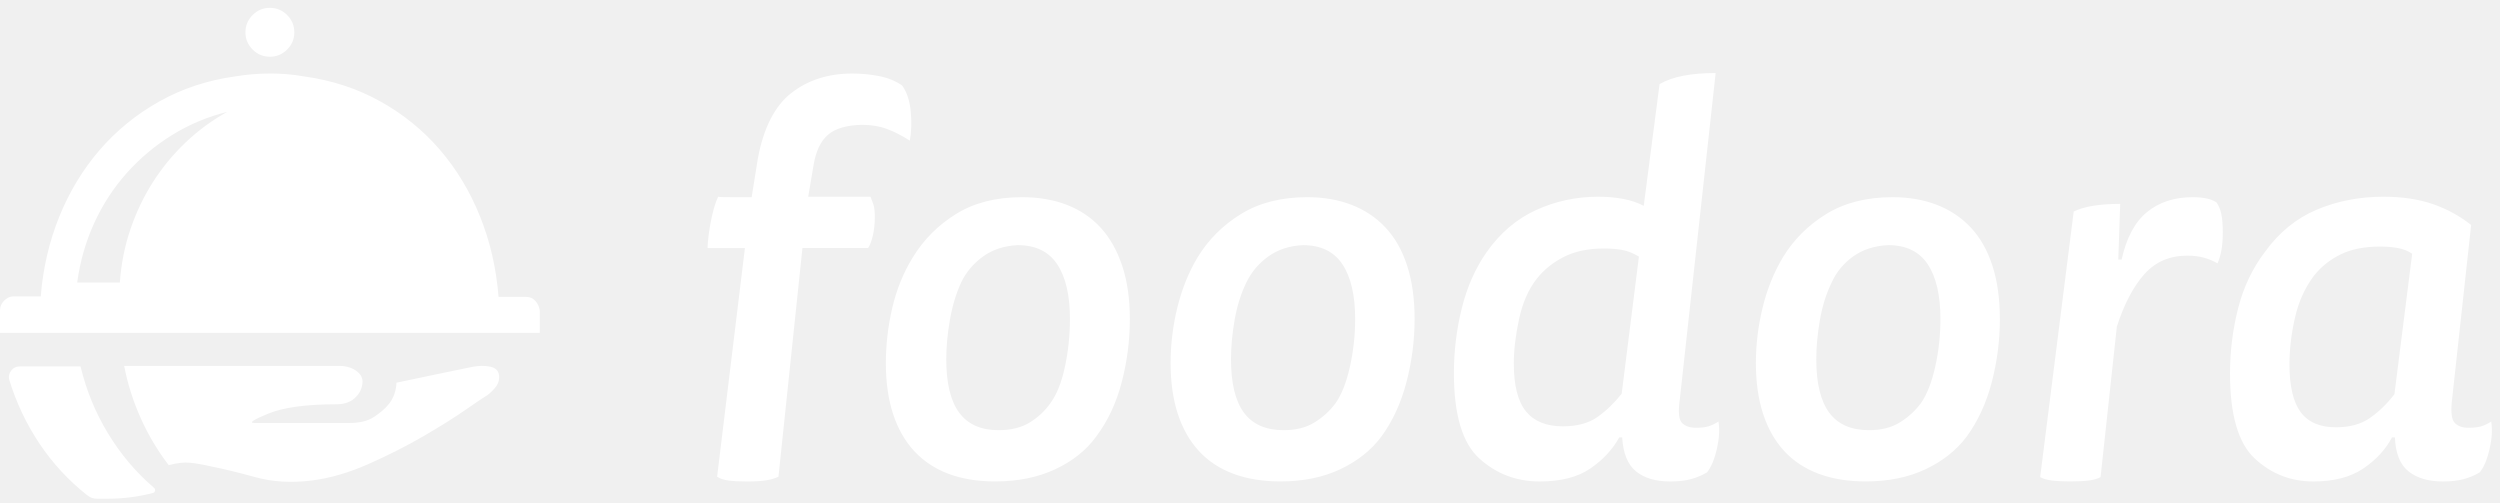
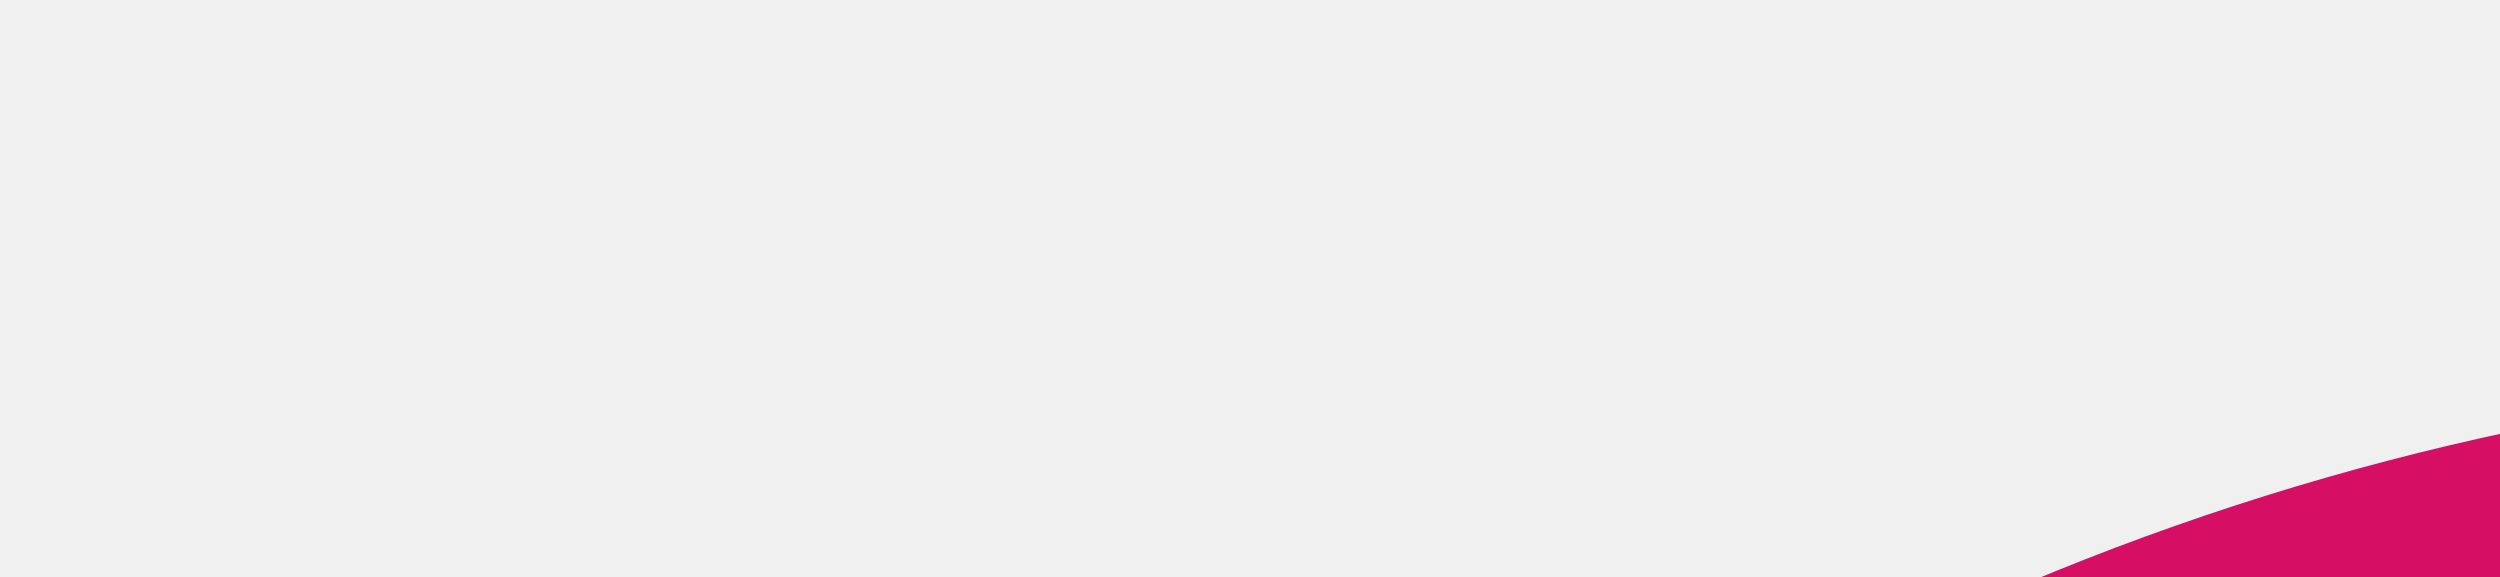
- <svg xmlns="http://www.w3.org/2000/svg" width="219" height="44" viewBox="0 0 219 44">
-   <path d="M25.783 2.83c0 .587-.21 1.09-.63 1.51-.42.42-.924.63-1.51.63-.59 0-1.093-.21-1.513-.63-.42-.42-.63-.923-.63-1.51 0-.59.21-1.093.63-1.513.42-.42.924-.63 1.512-.63.587 0 1.09.21 1.51.63.42.42.63.924.63 1.512zm20.324 23.18c.308 0 .567.11.777.335.21.224.343.504.4.84v1.973H0v-1.973c0-.308.112-.58.336-.82.224-.237.476-.37.756-.398H3.57c.195-2.464.734-4.787 1.616-6.97.882-2.185 2.058-4.13 3.527-5.838 1.47-1.71 3.213-3.13 5.228-4.263 2.017-1.134 4.243-1.87 6.678-2.205.504-.084 1.015-.147 1.533-.19.52-.04 1.044-.062 1.576-.062.475 0 .958.02 1.448.063.49.042.973.105 1.45.19 2.435.335 4.66 1.063 6.676 2.183 2.015 1.12 3.758 2.533 5.228 4.24 1.47 1.71 2.645 3.66 3.527 5.86.882 2.197 1.42 4.54 1.617 7.033h2.435zM19.904 9.8c-1.707.42-3.31 1.092-4.808 2.015-1.498.924-2.827 2.037-3.99 3.34-1.16 1.3-2.113 2.763-2.855 4.387-.74 1.624-1.237 3.36-1.49 5.207H10.5c.112-1.625.42-3.178.924-4.662s1.162-2.863 1.974-4.136c.81-1.274 1.77-2.436 2.876-3.486 1.106-1.05 2.317-1.938 3.632-2.666zm21.458 22.34c.588-.112 1.113-.12 1.575-.02.462.097.72.342.777.734.056.42-.07.804-.378 1.154-.308.35-.588.595-.84.735-.112.056-.672.434-1.68 1.134-1.007.7-2.246 1.477-3.716 2.33-1.47.854-3.072 1.666-4.808 2.436-1.736.77-3.4 1.253-4.997 1.45-1.764.223-3.408.125-4.934-.295-1.525-.42-2.792-.728-3.8-.924-.727-.168-1.357-.28-1.89-.336-.53-.056-1.16.014-1.89.21-.95-1.232-1.762-2.59-2.434-4.073-.672-1.484-1.162-3.024-1.47-4.62h18.938c.252 0 .51.043.777.127s.484.196.652.336c.392.28.56.643.504 1.09-.056.45-.238.827-.546 1.135-.196.224-.44.392-.735.504-.294.112-.623.168-.986.168-2.66 0-4.656.273-5.985.82-1.33.545-1.73.818-1.197.818h8.314c.896 0 1.61-.175 2.142-.525.532-.35.938-.693 1.218-1.03.252-.28.44-.6.567-.965.125-.364.188-.7.188-1.008.895-.196 2.057-.44 3.485-.734 1.428-.293 2.477-.51 3.15-.65zm-34.307-.042c.504 2.1 1.308 4.06 2.414 5.88 1.105 1.818 2.442 3.4 4.01 4.744.083.056.118.14.104.252-.014.112-.077.182-.188.21-.644.168-1.295.294-1.953.378-.658.084-1.337.126-2.037.126h-.882c-.196 0-.364-.028-.503-.084-.14-.056-.28-.14-.42-.252-1.623-1.288-3.01-2.793-4.157-4.515-1.147-1.72-2.03-3.59-2.645-5.606-.056-.28.007-.537.19-.775.18-.238.426-.357.734-.357h5.333zm58.79-14.824l.545-3.4c.504-2.688 1.483-4.6 2.94-5.733 1.455-1.133 3.232-1.7 5.332-1.7.812 0 1.603.077 2.373.23.77.155 1.434.428 1.994.82.42.588.67 1.358.755 2.31.084.952.056 1.79-.084 2.52-.7-.45-1.37-.792-2.014-1.03-.644-.237-1.372-.356-2.184-.356-1.344.028-2.338.322-2.98.88-.645.56-1.065 1.457-1.26 2.69l-.463 2.728h5.458c.056.14.133.343.23.61.1.265.148.65.148 1.154 0 .588-.056 1.127-.168 1.617-.112.49-.252.86-.42 1.113h-5.753l-2.1 20.03c-.28.14-.63.245-1.05.315-.42.07-.98.106-1.68.106s-1.252-.028-1.658-.084c-.406-.056-.735-.168-.987-.336l2.436-20.03H61.98c.028-.7.126-1.484.294-2.352.168-.868.378-1.582.63-2.142 0 .028.49.042 1.47.042h1.47zm33.13 10.666c0 1.876-.237 3.724-.713 5.543-.476 1.82-1.218 3.402-2.226 4.746-.868 1.202-2.064 2.16-3.59 2.875-1.526.714-3.283 1.07-5.27 1.07-1.54 0-2.905-.223-4.094-.67-1.19-.45-2.19-1.114-3.003-1.996-.813-.883-1.43-1.967-1.85-3.255-.418-1.288-.628-2.772-.628-4.45 0-1.625.19-3.242.566-4.85.378-1.61.973-3.074 1.785-4.39.952-1.567 2.22-2.84 3.8-3.82 1.582-.98 3.507-1.47 5.774-1.47 1.456 0 2.765.223 3.927.67 1.16.45 2.148 1.114 2.96 1.996.812.883 1.442 1.996 1.89 3.34.448 1.343.672 2.897.672 4.66zm-14.78-3.19c-.45.98-.778 2.078-.987 3.295-.21 1.218-.315 2.36-.315 3.423 0 2.1.378 3.66 1.133 4.682.756 1.022 1.904 1.533 3.444 1.533 1.092 0 2-.224 2.73-.672.727-.447 1.33-1.007 1.805-1.68.56-.755.987-1.82 1.28-3.19.295-1.372.442-2.772.442-4.2 0-2.07-.37-3.667-1.113-4.787-.742-1.12-1.897-1.68-3.465-1.68-1.176.057-2.184.386-3.024.987-.84.602-1.484 1.365-1.932 2.29zm39.724 3.19c0 1.876-.24 3.724-.715 5.543-.476 1.82-1.204 3.402-2.184 4.746-.894 1.202-2.098 2.16-3.61 2.875-1.512.714-3.26 1.07-5.25 1.07-1.54 0-2.91-.223-4.114-.67-1.204-.45-2.212-1.114-3.024-1.996-.81-.883-1.427-1.967-1.847-3.255-.42-1.288-.63-2.772-.63-4.45 0-1.625.196-3.242.588-4.85.392-1.61.98-3.074 1.763-4.39.952-1.567 2.226-2.84 3.822-3.82 1.595-.98 3.527-1.47 5.795-1.47 1.427 0 2.722.223 3.884.67 1.162.45 2.156 1.114 2.98 1.996.827.883 1.457 1.996 1.89 3.34.435 1.343.652 2.897.652 4.66zm-14.74-3.19c-.476.98-.82 2.078-1.03 3.295-.21 1.218-.314 2.36-.314 3.423 0 2.1.378 3.66 1.134 4.682.756 1.022 1.917 1.533 3.485 1.533 1.064 0 1.96-.224 2.688-.672.727-.447 1.343-1.007 1.847-1.68.532-.755.952-1.82 1.26-3.19.308-1.372.462-2.772.462-4.2 0-2.07-.37-3.667-1.113-4.787s-1.898-1.68-3.465-1.68c-1.176.057-2.184.386-3.024.987-.84.602-1.482 1.365-1.93 2.29zm37.96 10.33c-.14 1.035-.07 1.693.21 1.973s.686.42 1.218.42c.448 0 .812-.042 1.092-.126.28-.084.574-.224.882-.42.112.7.063 1.504-.147 2.414-.21.91-.497 1.59-.86 2.038-.42.252-.883.448-1.387.588-.503.14-1.12.21-1.847.21-1.26 0-2.253-.294-2.98-.882-.73-.588-1.134-1.582-1.218-2.98l-.252-.002c-.588 1.064-1.435 1.974-2.54 2.73-1.107.756-2.583 1.134-4.43 1.134-2.045 0-3.808-.672-5.292-2.016-1.484-1.344-2.226-3.835-2.226-7.474 0-1.932.23-3.83.693-5.69.462-1.862 1.183-3.493 2.163-4.892 1.176-1.68 2.617-2.912 4.325-3.696 1.708-.784 3.527-1.176 5.46-1.176.783 0 1.51.063 2.183.19.67.125 1.273.328 1.805.608l1.387-10.666c.588-.336 1.288-.58 2.1-.735.81-.155 1.75-.232 2.813-.232l-3.15 28.68zm-3.57-12.6c-.503-.306-.993-.502-1.468-.586-.476-.084-1.008-.126-1.596-.126-1.372 0-2.54.245-3.506.734-.966.49-1.757 1.127-2.373 1.91-.728.925-1.246 2.1-1.554 3.528-.308 1.428-.462 2.73-.462 3.906 0 1.93.358 3.33 1.072 4.2.714.867 1.785 1.3 3.213 1.3 1.26 0 2.274-.272 3.044-.818.77-.546 1.476-1.225 2.12-2.037l1.51-12.01zm31.62 5.46c0 1.876-.237 3.724-.712 5.543-.476 1.82-1.204 3.402-2.184 4.746-.896 1.202-2.1 2.16-3.61 2.875-1.513.714-3.263 1.07-5.25 1.07-1.54 0-2.912-.223-4.116-.67-1.203-.45-2.21-1.114-3.023-1.996-.812-.883-1.428-1.967-1.848-3.255-.42-1.288-.63-2.772-.63-4.45 0-1.625.196-3.242.588-4.85.392-1.61.98-3.074 1.764-4.39.95-1.567 2.225-2.84 3.82-3.82 1.596-.98 3.528-1.47 5.795-1.47 1.428 0 2.723.223 3.884.67 1.16.45 2.155 1.114 2.98 1.996.827.883 1.457 1.996 1.89 3.34.434 1.343.65 2.897.65 4.66zm-14.738-3.19c-.476.98-.82 2.078-1.03 3.295-.21 1.218-.314 2.36-.314 3.423 0 2.1.378 3.66 1.134 4.682.756 1.022 1.918 1.533 3.486 1.533 1.063 0 1.96-.224 2.687-.672.728-.447 1.344-1.007 1.848-1.68.532-.755.952-1.82 1.26-3.19.307-1.372.46-2.772.46-4.2 0-2.07-.37-3.667-1.11-4.787-.743-1.12-1.898-1.68-3.466-1.68-1.204.057-2.225.386-3.065.987-.84.602-1.47 1.365-1.89 2.29zm25.11-2.017h.295c.42-1.903 1.162-3.29 2.226-4.157 1.064-.868 2.394-1.302 3.99-1.302.447 0 .846.035 1.196.105.35.07.65.188.902.356.196.28.336.623.42 1.03.084.405.126.93.126 1.574s-.042 1.183-.126 1.617c-.084.433-.196.804-.336 1.112-.336-.197-.72-.358-1.155-.484-.433-.126-.93-.19-1.49-.19-1.54 0-2.792.54-3.758 1.618-.966 1.078-1.77 2.61-2.415 4.598l-1.427 13.186c-.252.14-.588.238-1.008.294-.42.056-.966.084-1.638.084-.672 0-1.218-.028-1.637-.084-.42-.056-.756-.154-1.008-.294l2.938-23.264c.448-.224 1.015-.392 1.7-.504.687-.112 1.478-.168 2.373-.168l-.167 4.87zM214.79 35.08c-.112 1.035-.028 1.693.252 1.973s.672.42 1.176.42c.476 0 .854-.042 1.134-.126.28-.084.573-.224.88-.42.113.7.064 1.504-.146 2.414-.21.91-.496 1.59-.86 2.038-.42.252-.882.448-1.386.588-.504.14-1.12.21-1.848.21-1.26 0-2.26-.294-3.002-.882-.742-.588-1.14-1.582-1.197-2.98l-.252-.002c-.56 1.064-1.4 1.974-2.52 2.73-1.118.756-2.574 1.134-4.366 1.134-1.987 0-3.702-.672-5.144-2.016-1.44-1.344-2.162-3.82-2.162-7.432 0-1.96.238-3.87.714-5.732.475-1.862 1.26-3.507 2.35-4.934 1.233-1.708 2.745-2.94 4.536-3.696 1.792-.756 3.738-1.134 5.837-1.134 1.652 0 3.1.217 4.346.65 1.247.435 2.36 1.044 3.34 1.828l-1.68 15.37zm-3.485-12.85c-.364-.252-.784-.42-1.26-.504-.476-.084-.994-.126-1.554-.126-1.37 0-2.525.23-3.463.692-.938.462-1.715 1.085-2.33 1.87-.785 1.035-1.337 2.26-1.66 3.673-.32 1.414-.482 2.78-.482 4.095 0 1.903.33 3.296.987 4.178.657.882 1.686 1.323 3.086 1.323 1.204 0 2.198-.272 2.98-.818.785-.546 1.5-1.24 2.143-2.08l1.555-12.303z" fill="#FFF" fill-rule="evenodd" />
+ <svg xmlns="http://www.w3.org/2000/svg" xmlns:xlink="http://www.w3.org/1999/xlink" width="130px" height="30px" class="logo-icon" version="1.1">
+   <g id="Page-1" class="svg-stroke-container" stroke="none" stroke-width="1" fill="#D70F64" fill-rule="evenodd">
+     <g id="Group">
+       <path d="M187.608,246.235 C199.491,242.483 282.845,208.895 299.878,202.43 C301.583,201.783 302.065,199.615 300.794,198.305 C298.916,196.367 295.476,194.19 289.46,194.095 C281.091,193.962 208.95,216.825 208.95,216.825 C208.95,216.825 174.93,222.562 170.76,221.867 C166.589,221.172 165.362,218.391 165.362,215.61 C165.362,212.83 167.939,209.558 174.195,208.862 C180.452,208.167 216.913,206.042 223.146,202.237 C229.443,198.394 228.469,191.808 224.863,190.46 C219.844,188.584 116.002,188.17 64.313,189.151 C57.448,189.281 40.788,188.922 18.511,188.988 C22.533,214.54 29.748,236.34 45.337,255.563 C60.06,248.039 76.295,242.913 96.046,243.786 C110.09,244.406 174.401,250.406 187.608,246.235" id="Fill-10" />
+       <path d="M100.372,48.981 C91.392,60.37 69.85,92.062 68.211,135.798 C68.054,140.001 65.044,143.267 61.477,143.146 L48.095,143.141 C43.789,142.996 40.687,137.666 41.853,132.777 C46.108,114.949 59.562,76.072 99.411,47.666 C100.156,47.135 100.965,48.23 100.372,48.981 Z M314.19,155.203 L301.089,155.203 C298.331,81.636 239.352,22.474 165.845,19.483 L165.845,5.833 C165.845,2.611 163.233,0 160.012,0 C156.789,0 154.178,2.611 154.178,5.833 L154.178,19.483 C80.672,22.474 21.693,81.636 18.935,155.203 L5.834,155.203 C2.612,155.203 0,157.814 0,161.036 C0,164.258 2.612,166.869 5.834,166.869 L314.19,166.869 C317.411,166.869 320.023,164.258 320.023,161.036 C320.023,157.814 317.411,155.203 314.19,155.203 L314.19,155.203 Z" id="Fill-11" />
+     </g>
+   </g>
+   <defs>
+     <polygon id="path-2" points="0 179.94 1013.13 179.94 1013.13 0.573 0 0.573" />
+   </defs>
+   <g id="Page-1" class="svg-stroke-container" stroke="none" stroke-width="1" fill="none" fill-rule="evenodd">
+     <g id="pink_horizontal_foodora_logo_svg">
+       <g id="Logo_foodora_horizonzal_pink_cmyk">
+         <path d="M275.556,66.437 L294.219,66.437 L294.219,49.134 C294.219,28.137 305.885,14.141 329.213,14.141 L340.878,16.473 L340.878,37.47 L328.047,35.136 C321.048,35.136 317.549,39.802 317.549,46.801 L317.549,66.437 L340.878,66.437 L340.878,87.433 L317.549,87.433 L317.549,176.083 L294.219,176.083 L294.219,87.433 L275.556,87.433 L275.556,66.437" id="Fill-1" fill="#d70f64" />
+         <path d="M401.39,157.42 C423.553,157.42 435.217,141.09 435.217,121.261 C435.217,101.43 423.553,85.1 401.39,85.1 C379.228,85.1 367.563,101.43 367.563,121.261 C367.563,141.09 379.228,157.42 401.39,157.42 Z M401.39,64.104 C431.717,64.104 458.546,87.433 458.546,121.261 C458.546,155.088 431.717,178.416 401.39,178.416 C371.063,178.416 344.234,155.088 344.234,121.261 C344.234,87.433 371.063,64.104 401.39,64.104 L401.39,64.104 Z" id="Fill-2" fill="#d70f64" />
+         <path d="M526.008,157.42 C548.171,157.42 559.835,141.09 559.835,121.261 C559.835,101.43 548.171,85.1 526.008,85.1 C503.846,85.1 492.18,101.43 492.18,121.261 C492.18,141.09 503.846,157.42 526.008,157.42 Z M526.008,64.104 C556.335,64.104 583.164,87.433 583.164,121.261 C583.164,155.088 556.335,178.416 526.008,178.416 C495.68,178.416 468.852,155.088 468.852,121.261 C468.852,87.433 495.68,64.104 526.008,64.104 L526.008,64.104 Z" id="Fill-3" fill="#d70f64" />
+         <path d="M650.625,85.1 C628.463,85.1 616.566,101.43 616.566,121.261 C616.566,141.09 628.463,157.42 650.625,157.42 C670.456,157.42 684.453,141.09 684.453,121.261 C684.453,101.43 670.456,85.1 650.625,85.1 Z M705.448,176.083 L684.453,176.083 L682.12,166.752 L680.953,165.586 L679.786,166.752 C672.789,173.751 661.125,178.416 649.46,178.416 C619.131,178.416 593.469,155.088 593.469,121.261 C593.469,87.433 619.131,64.104 649.46,64.104 C660.89,64.104 672.789,68.77 679.786,75.768 L680.953,76.935 L682.12,75.768 L682.12,14.141 L705.448,14.141 L705.448,176.083 L705.448,176.083 Z" id="Fill-4" fill="#d70f64" />
+         <path d="M777.584,157.454 C799.748,157.454 811.412,141.123 811.412,121.294 C811.412,101.465 799.748,85.134 777.584,85.134 C755.422,85.134 743.757,101.465 743.757,121.294 C743.757,141.123 755.422,157.454 777.584,157.454 Z M777.584,64.138 C807.913,64.138 834.741,87.467 834.741,121.294 C834.741,155.121 807.913,178.449 777.584,178.449 C747.257,178.449 720.429,155.121 720.429,121.294 C720.429,87.467 747.257,64.138 777.584,64.138 L777.584,64.138 Z" id="Fill-5" fill="#d70f64" />
+         <path d="M849.722,66.473 L870.694,66.473 L873.024,78.138 L874.189,79.304 L875.353,78.138 C882.344,68.805 891.666,64.14 900.985,64.14 C905.645,64.14 907.975,64.14 912.635,66.473 L912.635,87.469 L898.654,87.469 C884.907,87.469 873.49,98.667 873.024,112.198 L873.024,176.119 L849.722,176.119 L849.722,66.473" id="Fill-6" fill="#d70f64" />
+         <g id="Group-11">
+           <mask id="mask-logo-1" fill="white">
+             <use xlink:href="#path-2" />
+           </mask>
+           <g id="Clip-8" />
+           <path d="M961.302,157.66 C968.99,157.66 975.798,155.245 981.505,150.414 C987.435,145.363 990.291,138.555 990.291,129.552 L990.291,127.136 L970.306,127.136 C956.251,127.136 947.468,133.723 947.468,144.264 C947.468,152.171 952.298,157.66 961.302,157.66 Z M971.185,108.03 L990.291,108.03 L990.291,103.199 C990.291,90.023 981.287,83.874 968.771,83.874 C958.667,83.874 951.861,88.705 948.126,98.588 L927.263,94.195 C931.876,75.529 947.908,63.671 968.99,63.671 C998.416,63.671 1013.13,78.165 1013.13,107.372 L1013.13,176.107 L993.804,176.107 L991.609,161.613 C983.923,172.374 972.503,177.864 957.349,177.864 C937.806,177.864 923.312,166.225 923.312,144.264 C923.312,121.645 942.417,108.03 971.185,108.03 L971.185,108.03 Z" id="Fill-7" fill="#d70f64" mask="url(#mask-logo-1)" />
+         </g>
+       </g>
+     </g>
+   </g>
</svg>
